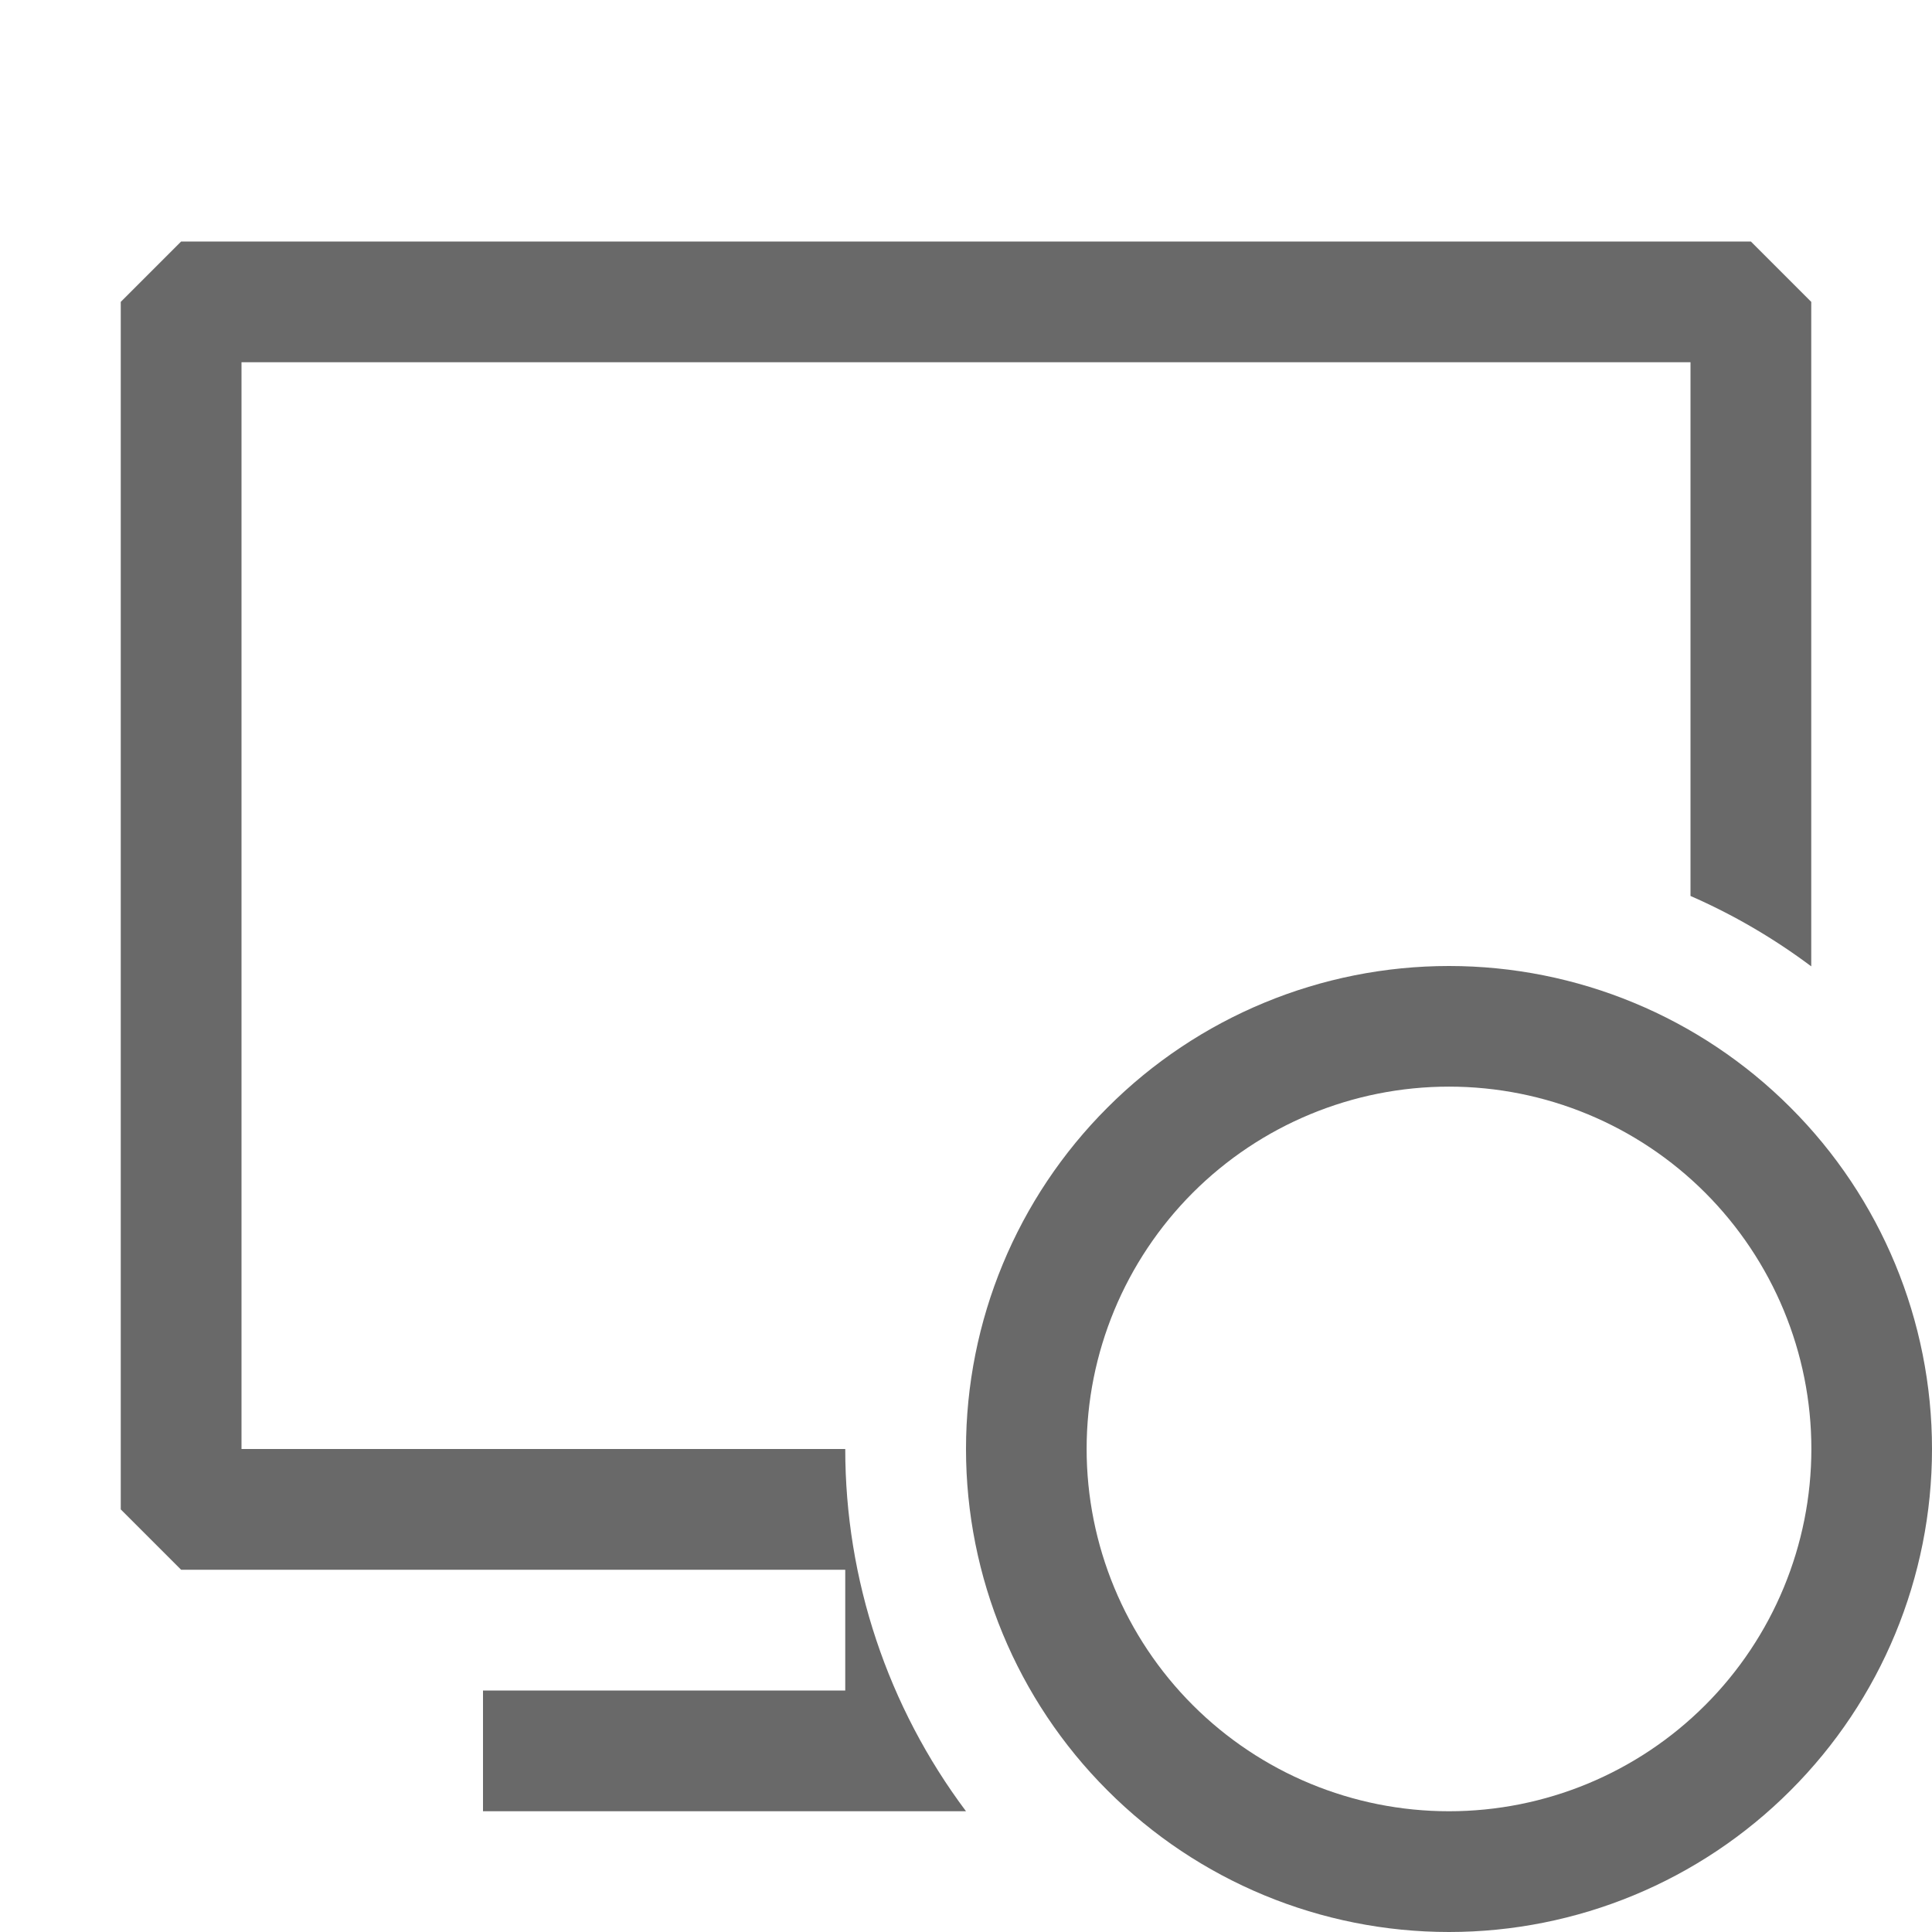
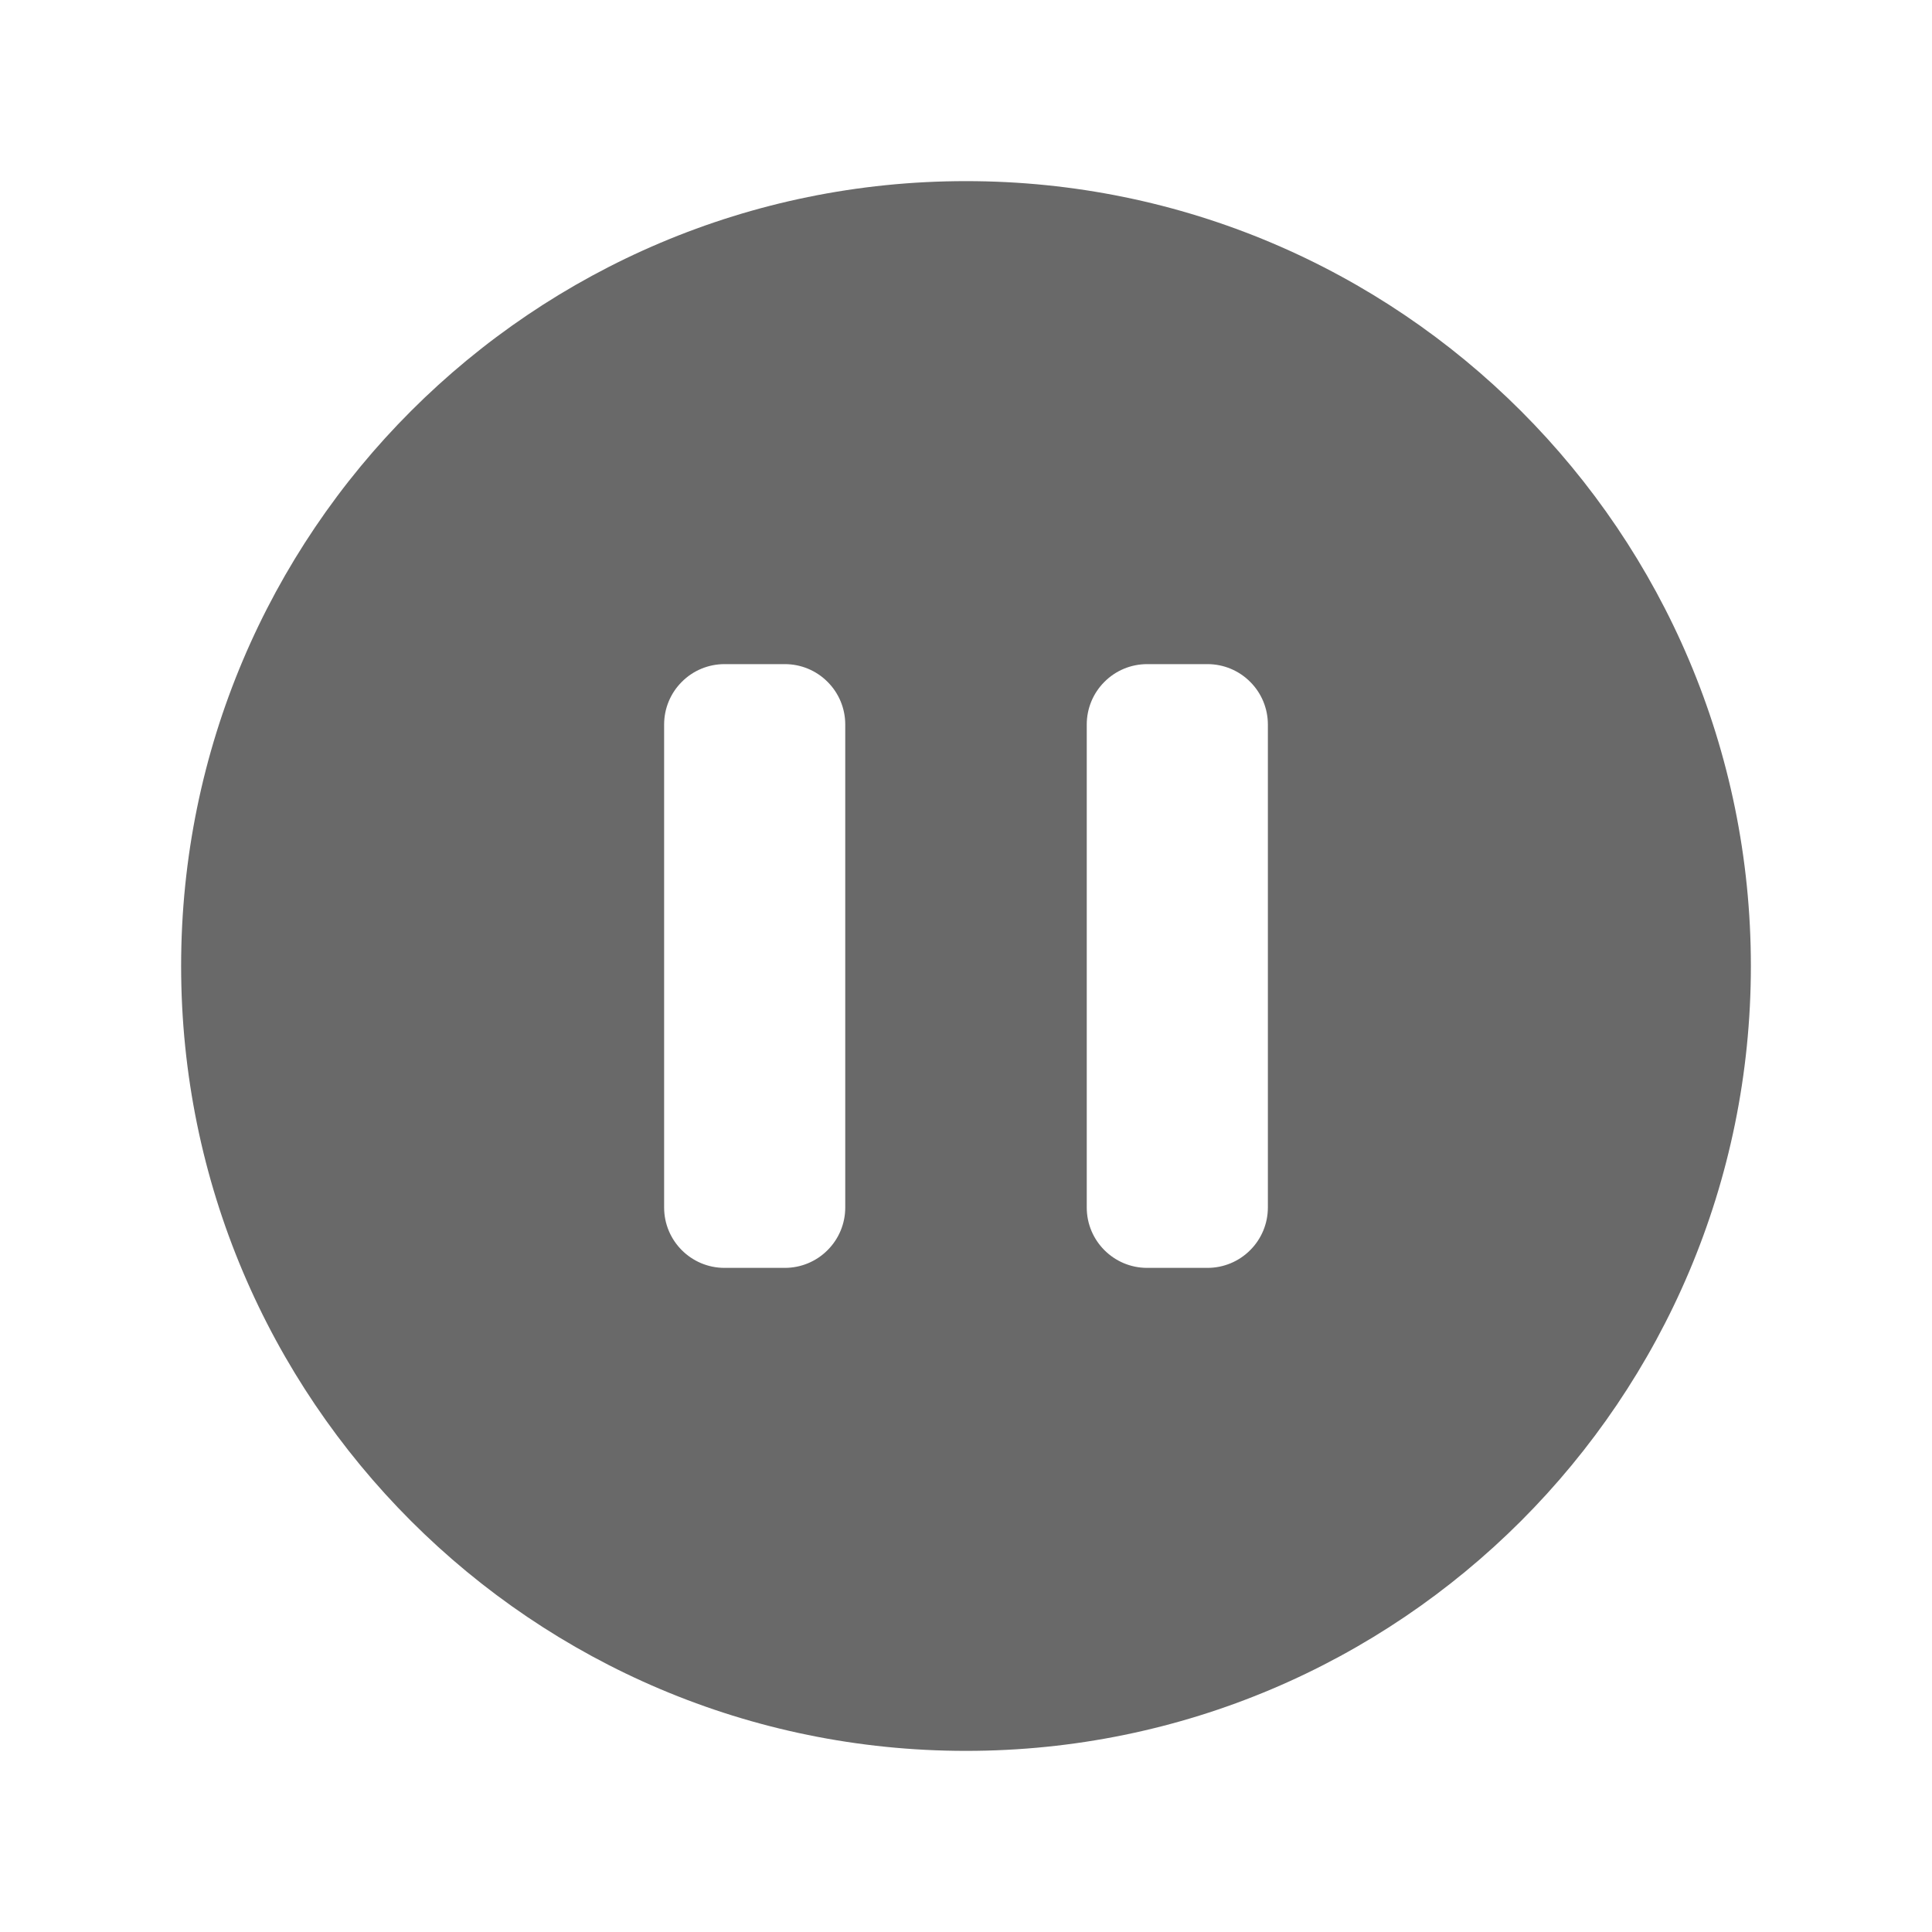
- <svg xmlns="http://www.w3.org/2000/svg" width="16" height="16" viewBox="0 0 16 16" fill="none">
-   <path fill-rule="evenodd" clip-rule="evenodd" d="M1.5 2H14.5L15 2.5V8.003C14.69 7.771 14.355 7.575 14 7.42V3H2V12H7C7 13.082 7.351 14.134 8 15H4V14H7V13H1.5L1 12.5V2.5L1.5 2Z" fill="#696969" />
-   <path d="M12 8C10.939 8 9.922 8.421 9.172 9.172C8.421 9.922 8 10.939 8 12C8 13.061 8.421 14.078 9.172 14.828C9.922 15.579 10.939 16 12 16C13.061 16 14.078 15.579 14.828 14.828C15.579 14.078 16 13.061 16 12C16 10.939 15.579 9.922 14.828 9.172C14.078 8.421 13.061 8 12 8V8ZM12 15C11.204 15 10.441 14.684 9.878 14.121C9.316 13.559 8.999 12.795 8.999 11.999C8.999 11.204 9.316 10.441 9.878 9.878C10.441 9.315 11.204 8.999 12 8.999C12.796 8.999 13.559 9.315 14.122 9.878C14.684 10.441 15.001 11.204 15.001 11.999C15.001 12.795 14.684 13.559 14.122 14.121C13.559 14.684 12.796 15 12 15V15Z" fill="#696969" />
+ <svg xmlns="http://www.w3.org/2000/svg" width="24" height="24" viewBox="0 0 24 24" fill="none">
+   <path fill-rule="evenodd" clip-rule="evenodd" d="M2.25 12C2.25 6.615 6.615 2.25 12 2.25C17.385 2.25 21.75 6.615 21.75 12C21.75 17.385 17.385 21.75 12 21.75C6.615 21.75 2.25 17.385 2.25 12ZM9 8.25C8.801 8.25 8.61 8.329 8.47 8.47C8.329 8.61 8.25 8.801 8.25 9V15C8.25 15.414 8.586 15.75 9 15.75H9.75C9.949 15.75 10.14 15.671 10.28 15.53C10.421 15.39 10.5 15.199 10.5 15V9C10.5 8.801 10.421 8.61 10.28 8.47C10.14 8.329 9.949 8.25 9.75 8.25H9ZM14.25 8.25C14.051 8.25 13.86 8.329 13.72 8.47C13.579 8.61 13.5 8.801 13.5 9V15C13.5 15.414 13.836 15.75 14.25 15.75H15C15.199 15.75 15.39 15.671 15.53 15.53C15.671 15.39 15.75 15.199 15.75 15V9C15.75 8.801 15.671 8.61 15.53 8.47C15.39 8.329 15.199 8.25 15 8.25H14.25Z" fill="#696969" />
</svg>
